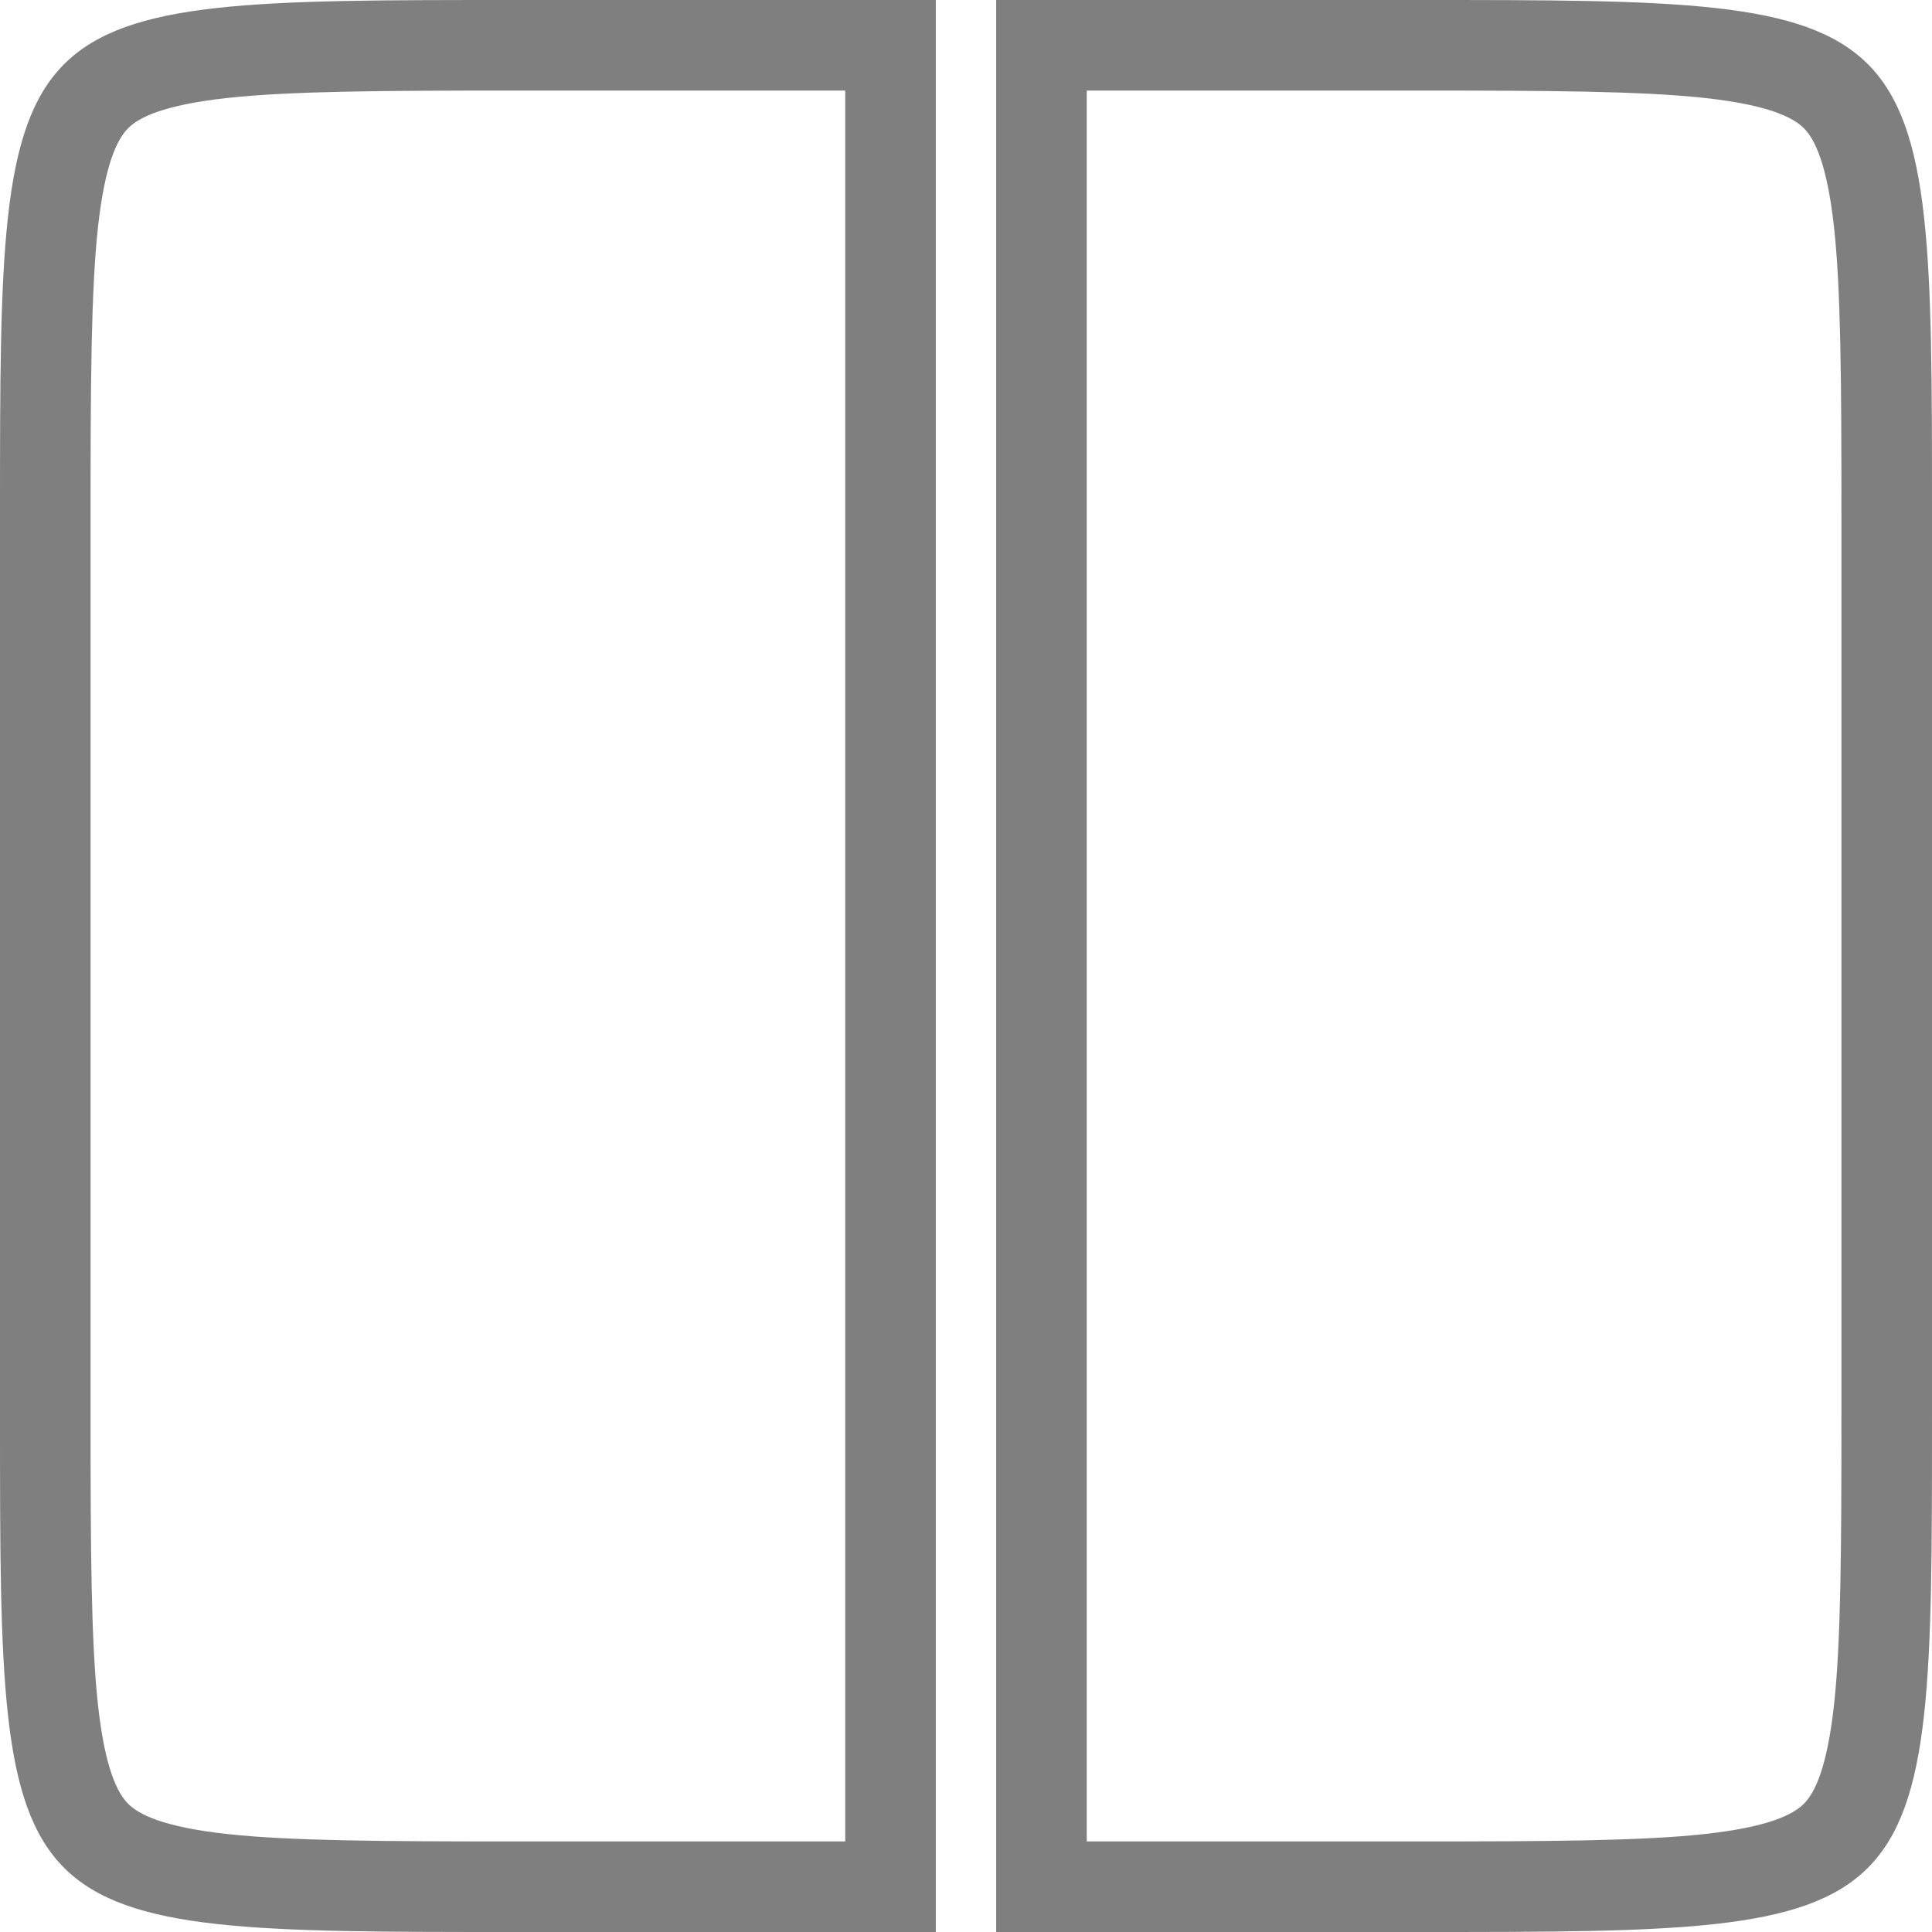
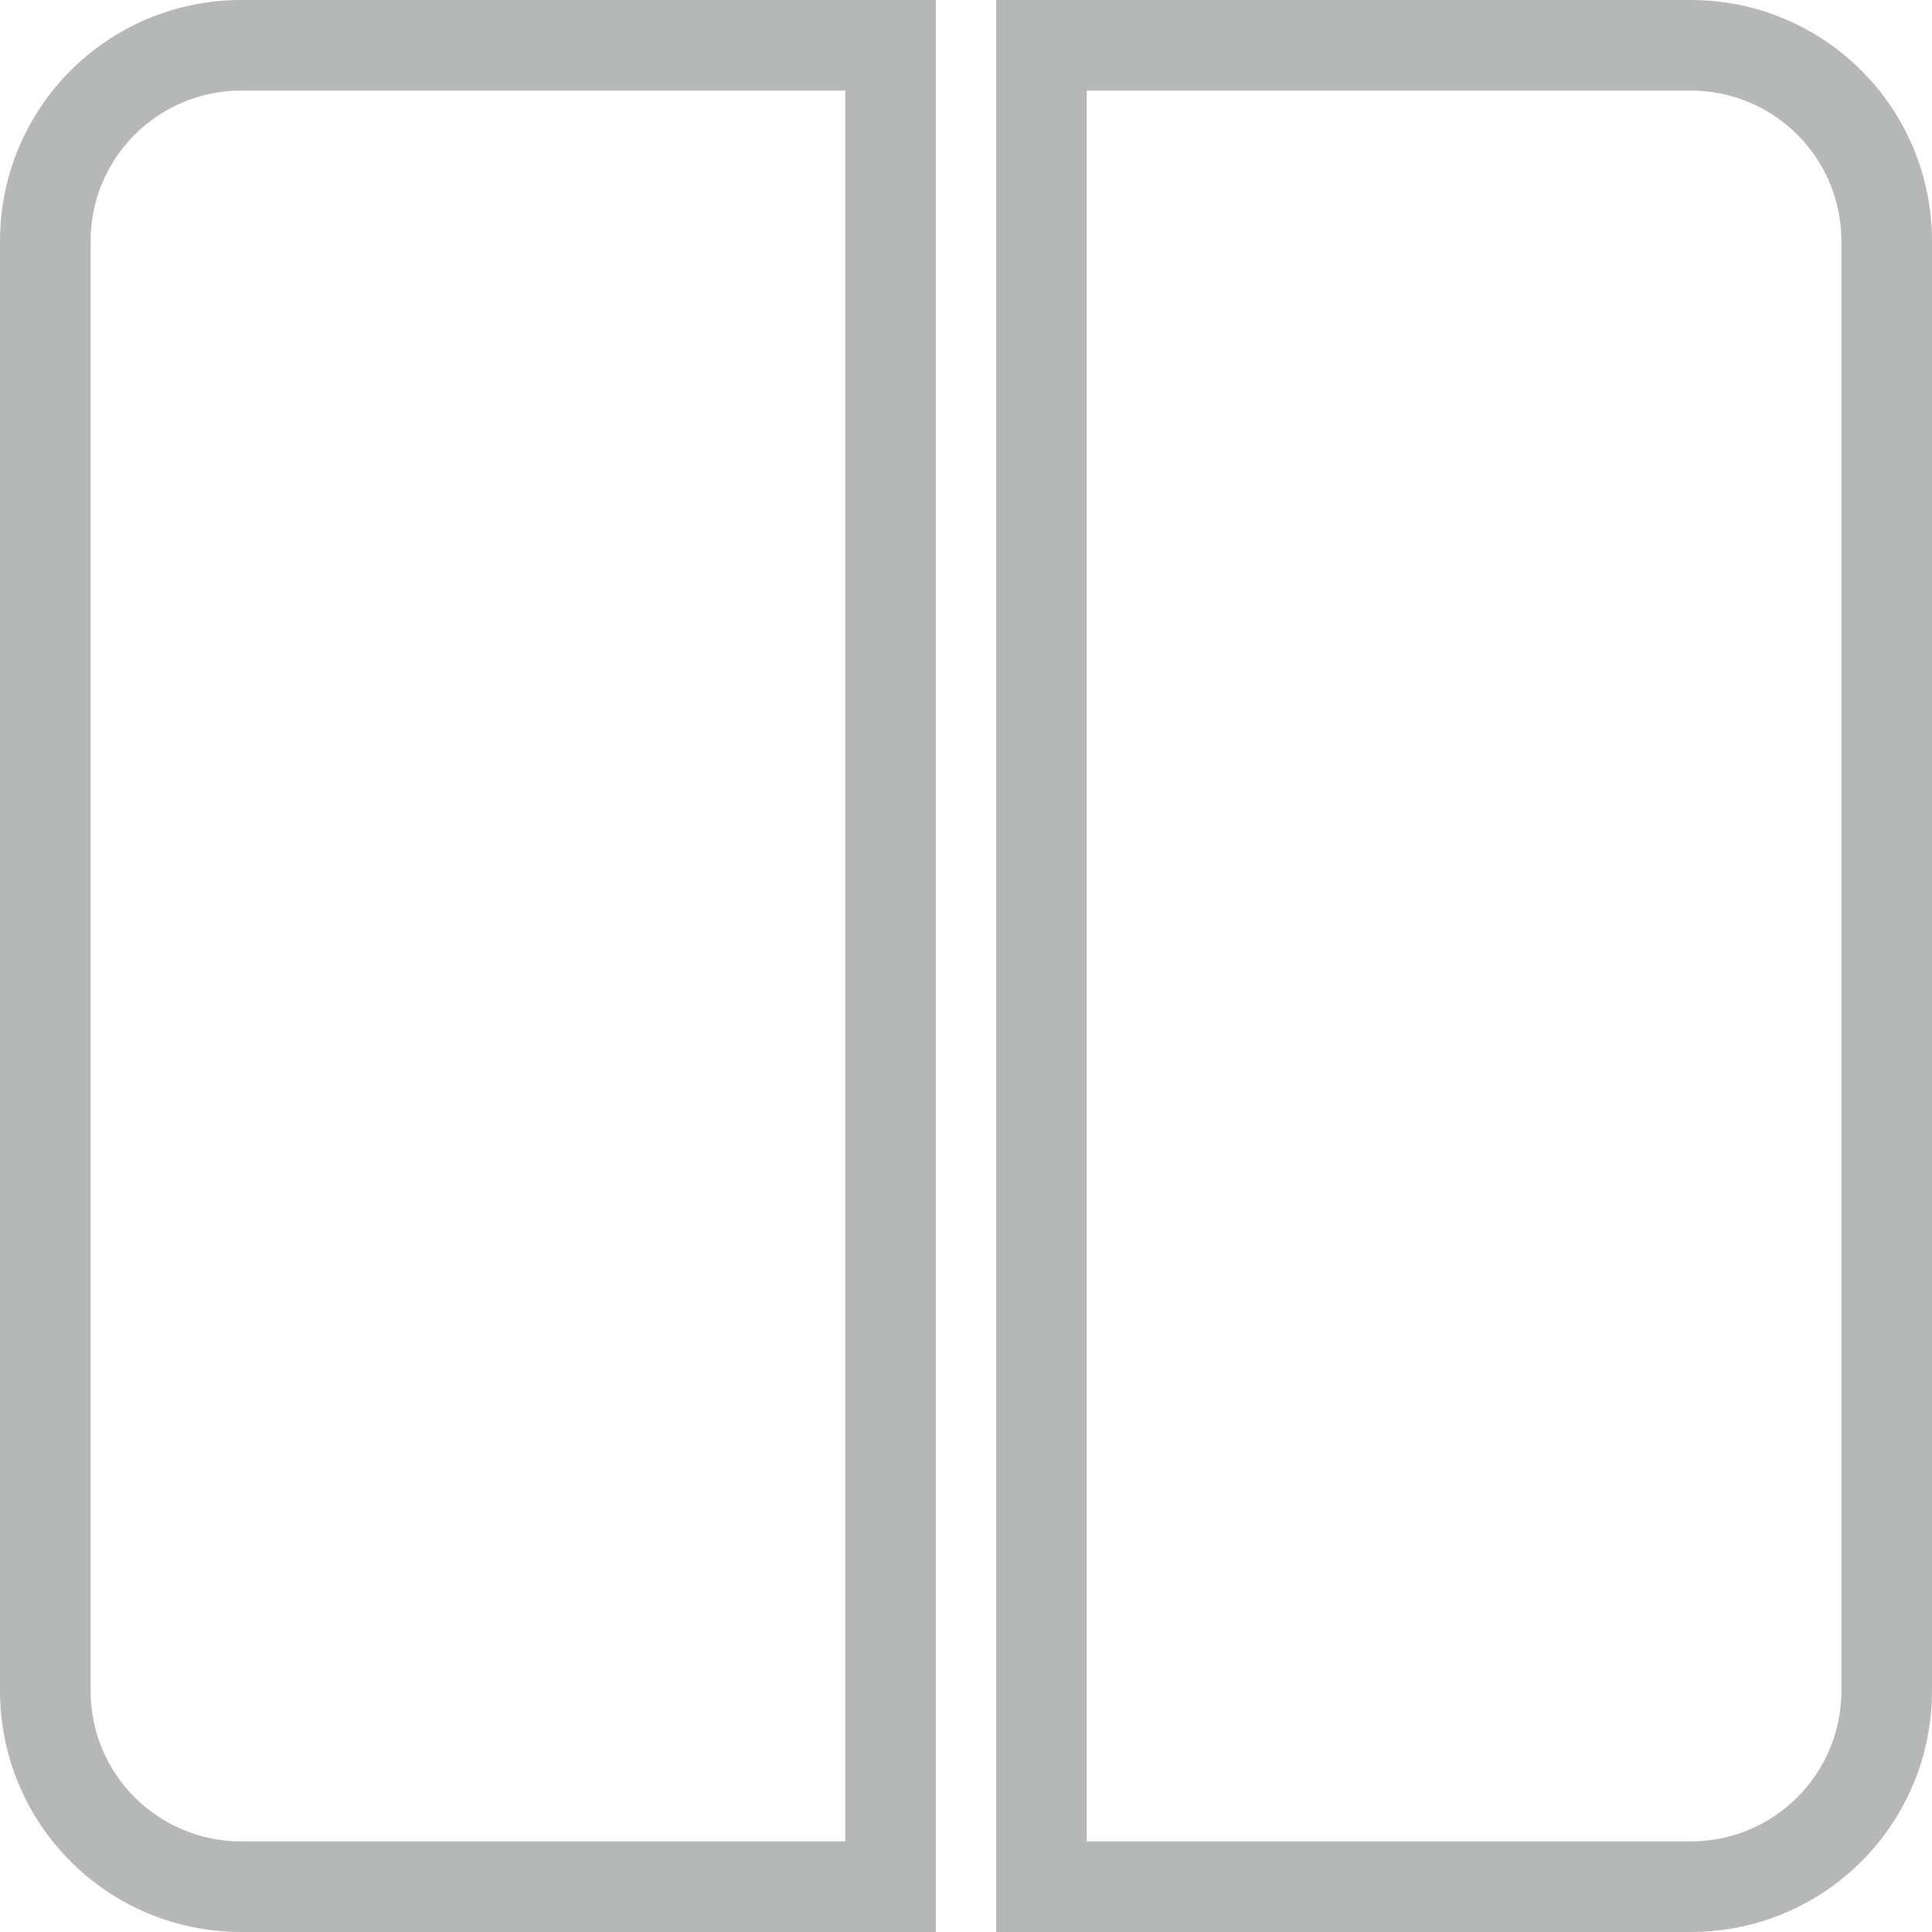
<svg xmlns="http://www.w3.org/2000/svg" width="64" height="64" viewBox="0 0 64 64" version="1.1" id="svg1" xml:space="preserve">
  <defs id="defs1" />
-   <g id="layer1">
-     <path d="m 47,0 c 17,0 17,0 17,17 v 30 c 0,17 0,17 -17,17 H 33 V 0 Z m 0,3 H 36 v 58 h 11 c 4.25,0 7.396,-0.015 9.496,-0.248 2.1,-0.233 2.902,-0.643 3.258,-0.998 0.355,-0.355 0.765,-1.158 0.998,-3.258 C 60.985,54.396 61,51.25 61,47 V 17 C 61,12.75 60.985,9.604 60.752,7.504 60.519,5.404 60.109,4.601 59.754,4.246 59.399,3.891 58.596,3.481 56.496,3.248 54.396,3.015 51.25,3 47,3 Z" style="baseline-shift:baseline;display:inline;overflow:visible;opacity:0.5;vector-effect:none;fill:#000000;fill-opacity:1;fill-rule:evenodd;enable-background:accumulate;stop-color:#000000;stop-opacity:1" id="path50" />
-     <path d="M 17,0 C 0,0 0,0 0,17 V 47 C 0,64 0,64 17,64 H 31 V 0 Z m 0,3 H 28 V 61 H 17 C 12.75,61 9.604,60.985 7.504,60.752 5.404,60.519 4.601,60.109 4.246,59.754 3.891,59.399 3.481,58.596 3.248,56.496 3.015,54.396 3,51.25 3,47 V 17 C 3,12.75 3.015,9.604 3.248,7.504 3.481,5.404 3.891,4.601 4.246,4.246 4.601,3.891 5.404,3.481 7.504,3.248 9.604,3.015 12.75,3 17,3 Z" style="baseline-shift:baseline;display:inline;overflow:visible;opacity:0.5;vector-effect:none;fill:#000000;fill-opacity:1;fill-rule:evenodd;enable-background:accumulate;stop-color:#000000;stop-opacity:1" id="path56" />
-   </g>
+   <path d="m 56,0 c 4.432,0 8,3.568 8,8 v 48 c 0,4.432 -3.568,8 -8,8 H 33 V 62.5 61 3 1.5 0 Z m 0,3 H 36 v 58 h 20 c 2.77,0 5,-2.23 5,-5 V 8 C 61,5.23 58.77,3 56,3 Z" style="fill:#2e3436;fill-opacity:0.35;fill-rule:evenodd" id="path11" />
+   <path d="M 31,0 V 1.5 3 61 62.5 64 H 8 C 3.568,64 0,60.432 0,56 V 8 C 0,3.568 3.568,0 8,0 Z M 28,3 H 8 C 5.23,3 3,5.23 3,8 v 48 c 0,2.77 2.23,5 5,5 h 20 z" style="fill:#2e3436;fill-opacity:0.35;fill-rule:evenodd" id="path10" />
</svg>
